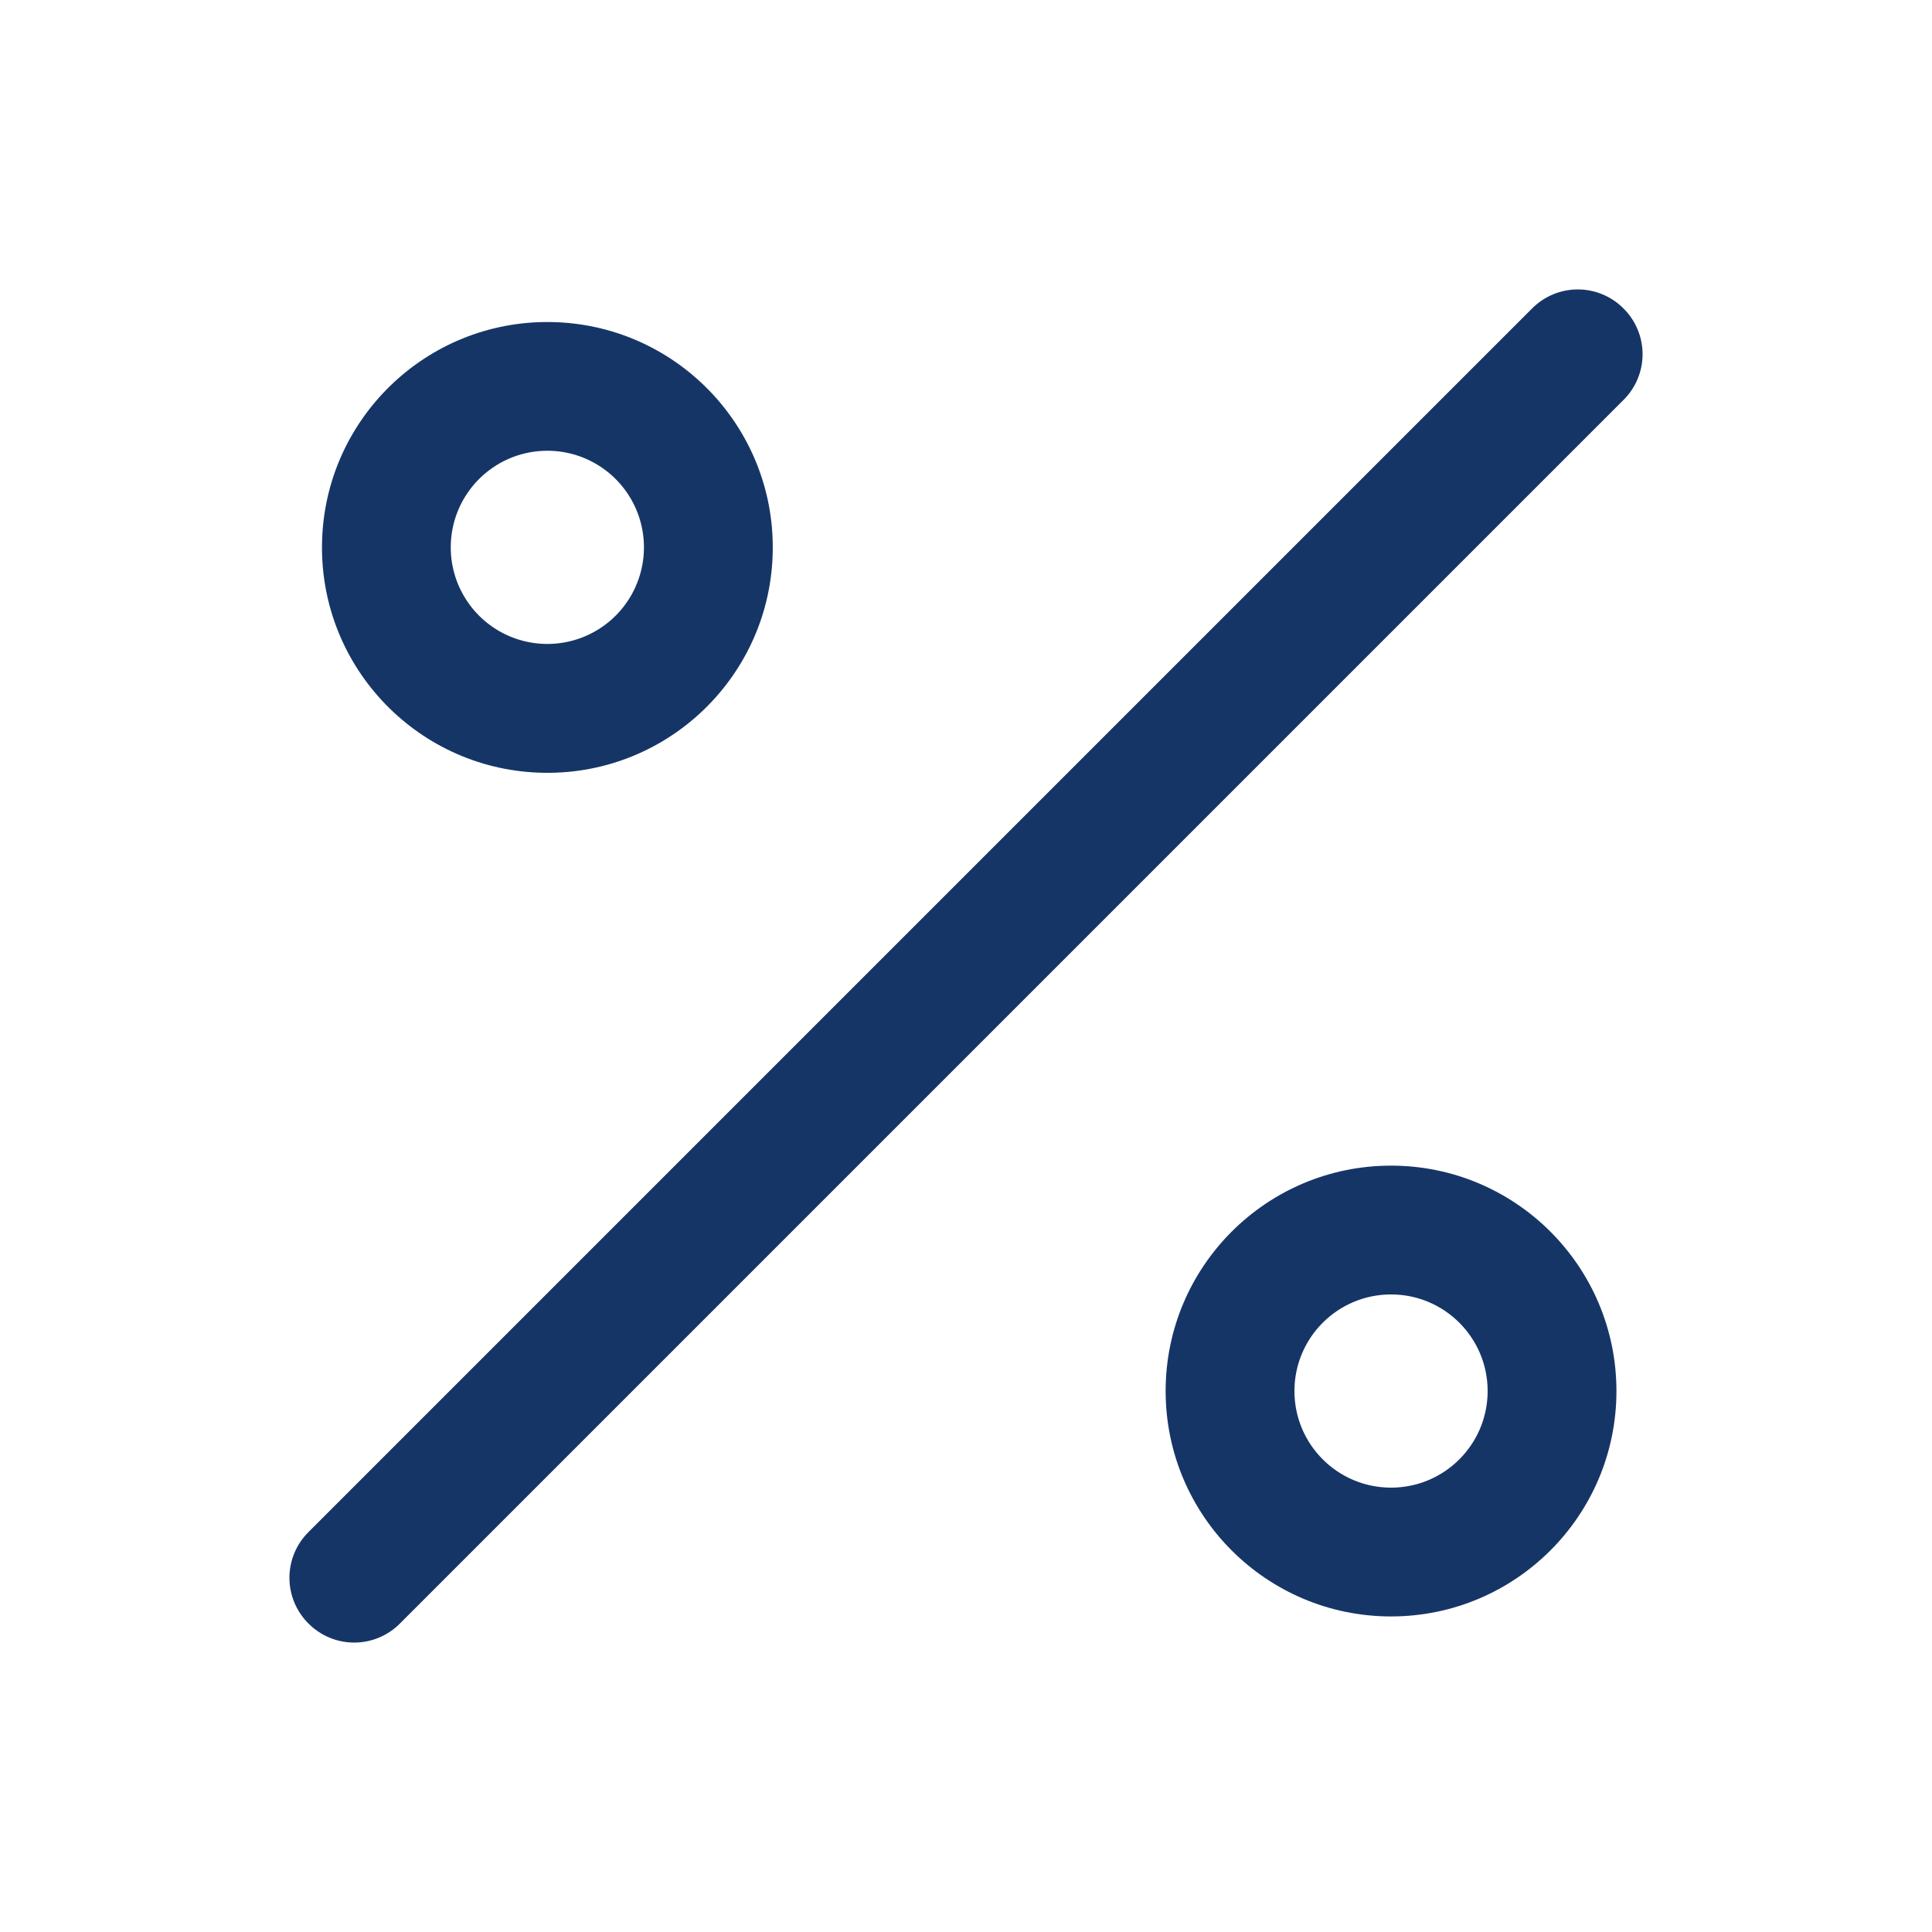
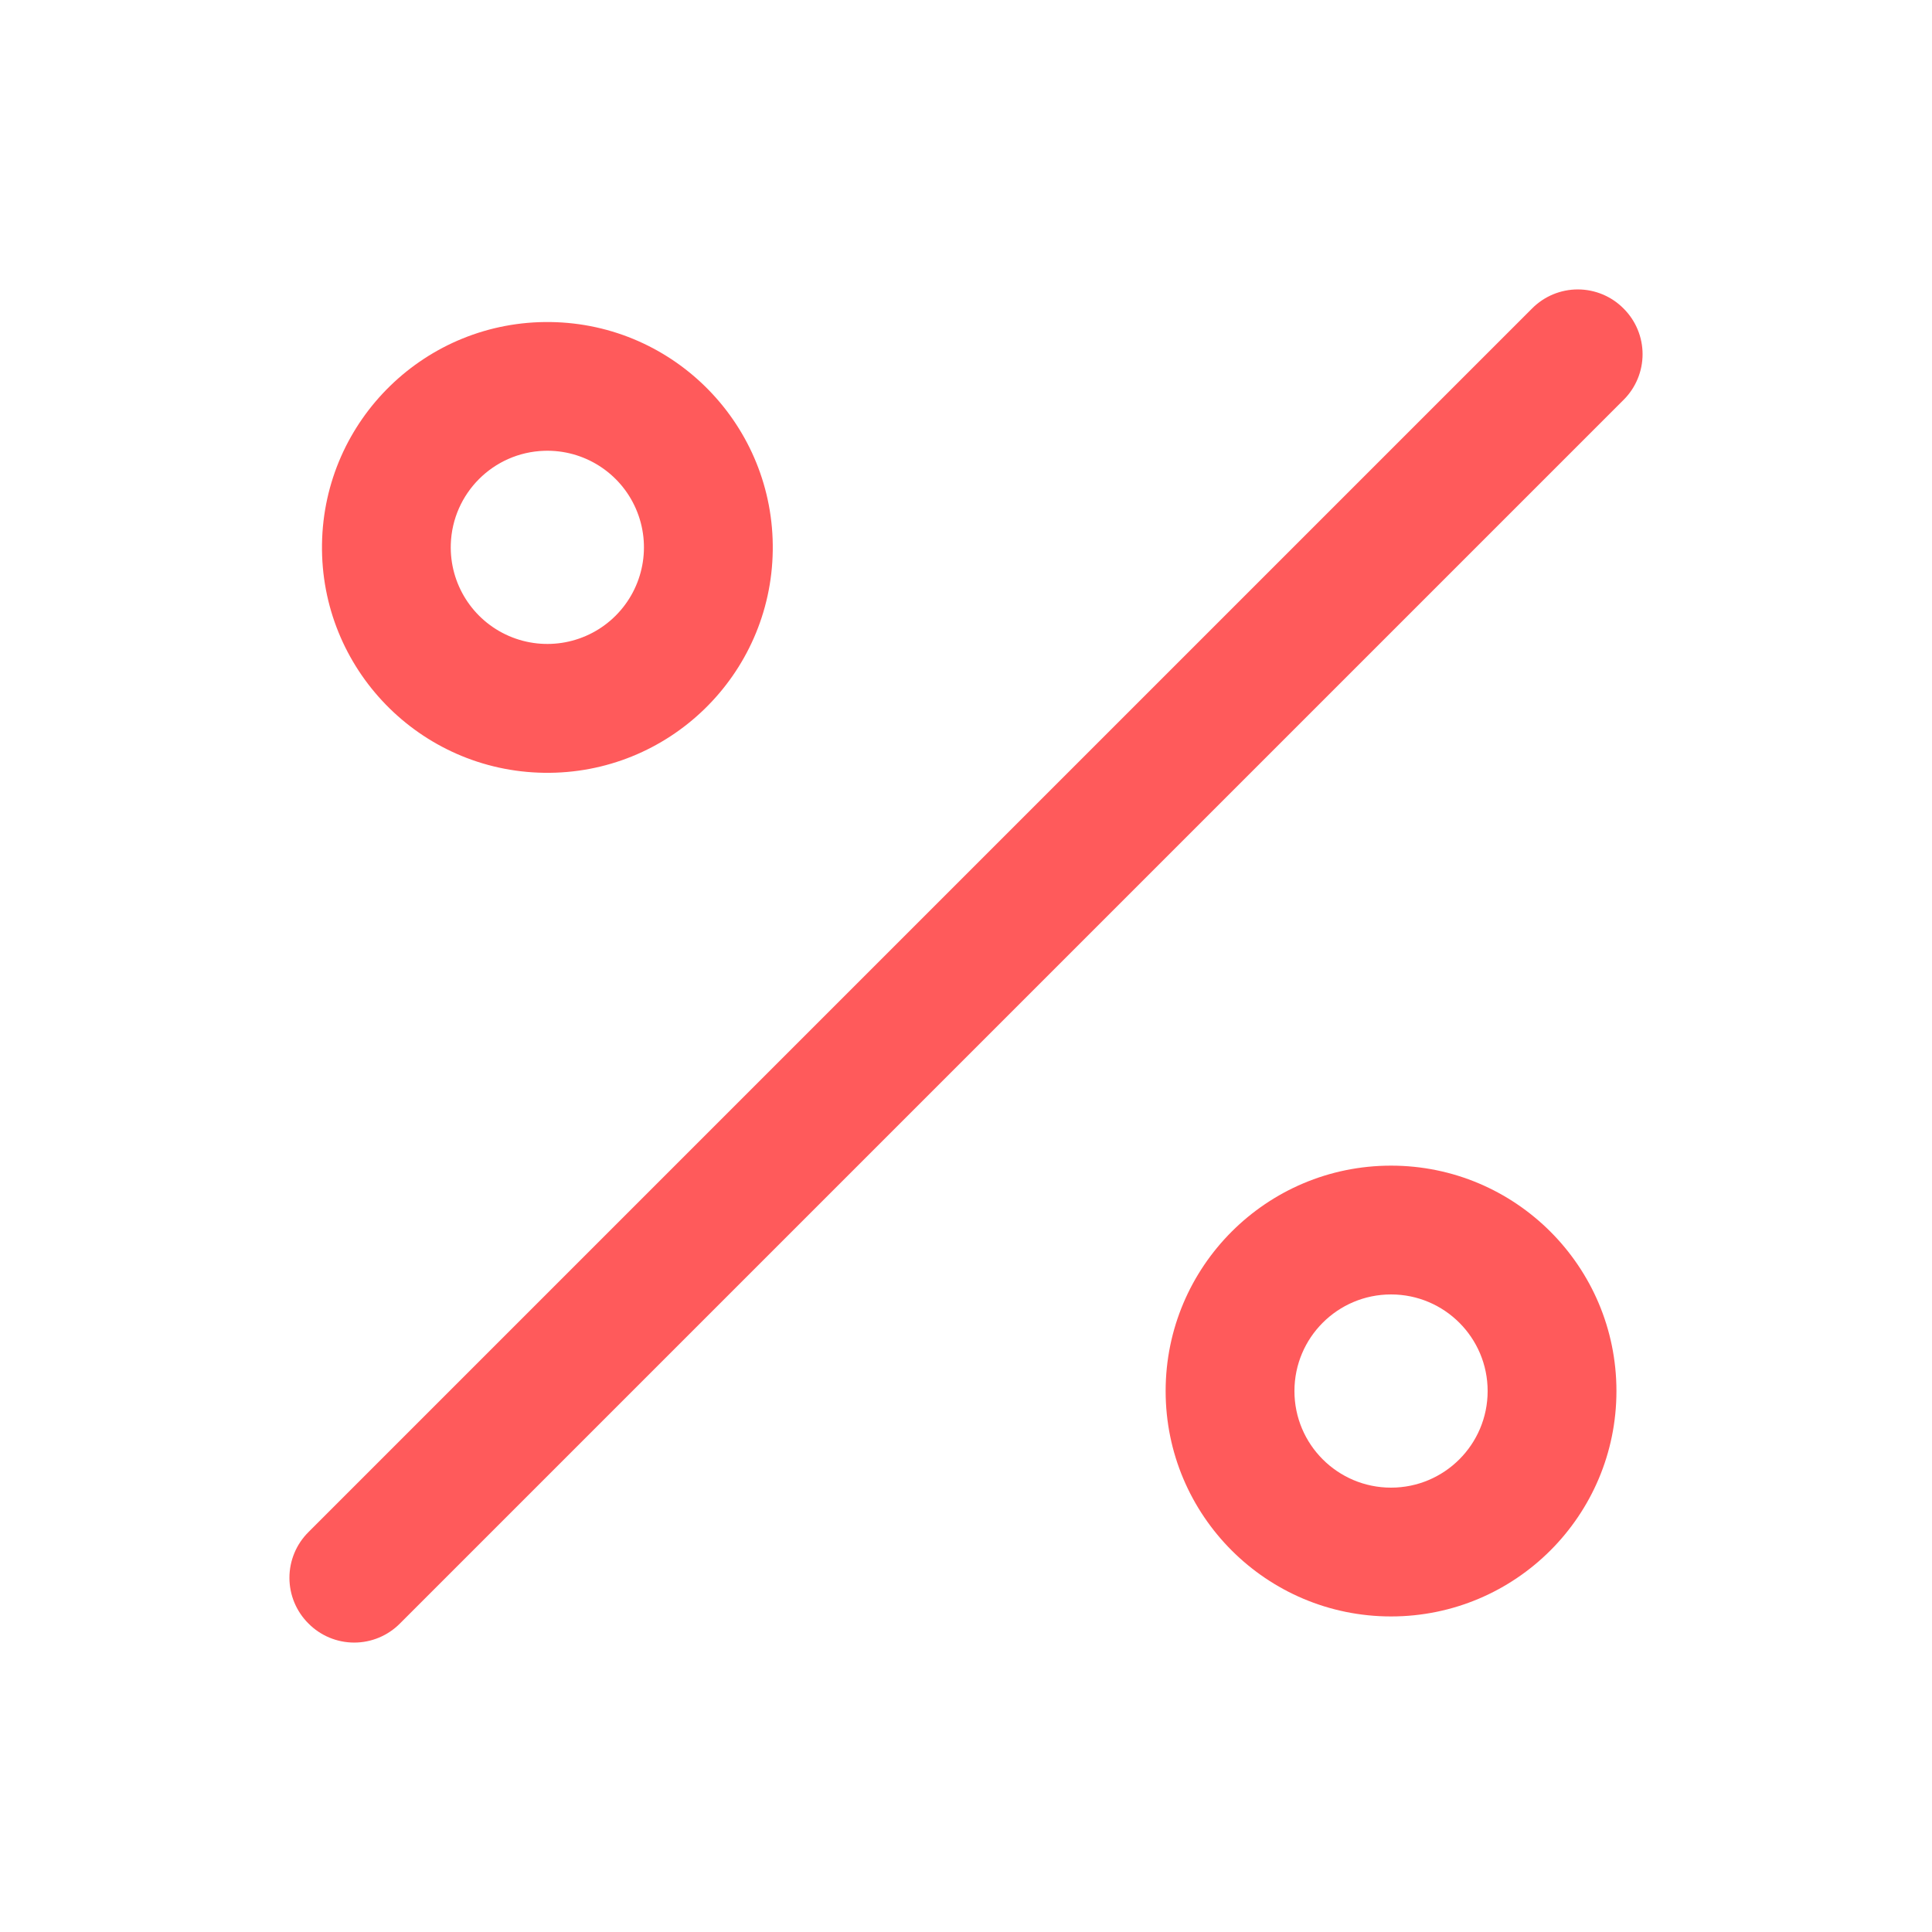
<svg xmlns="http://www.w3.org/2000/svg" id="Calque_1" data-name="Calque 1" viewBox="0 0 30 30">
  <defs>
-     <style>.cls-1{fill:none;}.cls-2{fill:#163567;}</style>
+     <style>.cls-1{fill:none;}.cls-2{fill:#FF5A5B;}</style>
  </defs>
  <rect class="cls-1" width="30" height="30" />
  <path class="cls-2" d="M25.21,4.79a1,1,0,0,0-1.42,0l-19,19a1,1,0,0,0,0,1.42,1,1,0,0,0,1.42,0l19-19A1,1,0,0,0,25.21,4.79Z" />
  <path class="cls-2" d="M8.45,12A3.5,3.5,0,1,0,5,8.45,3.5,3.5,0,0,0,8.45,12Zm0-5A1.5,1.5,0,1,1,7,8.45,1.5,1.5,0,0,1,8.45,7Z" />
  <path class="cls-2" d="M21.6,18.1a3.5,3.5,0,1,0,3.5,3.5A3.5,3.5,0,0,0,21.6,18.1Zm0,5a1.5,1.5,0,1,1,1.5-1.5A1.5,1.5,0,0,1,21.6,23.1Z" />
</svg>
